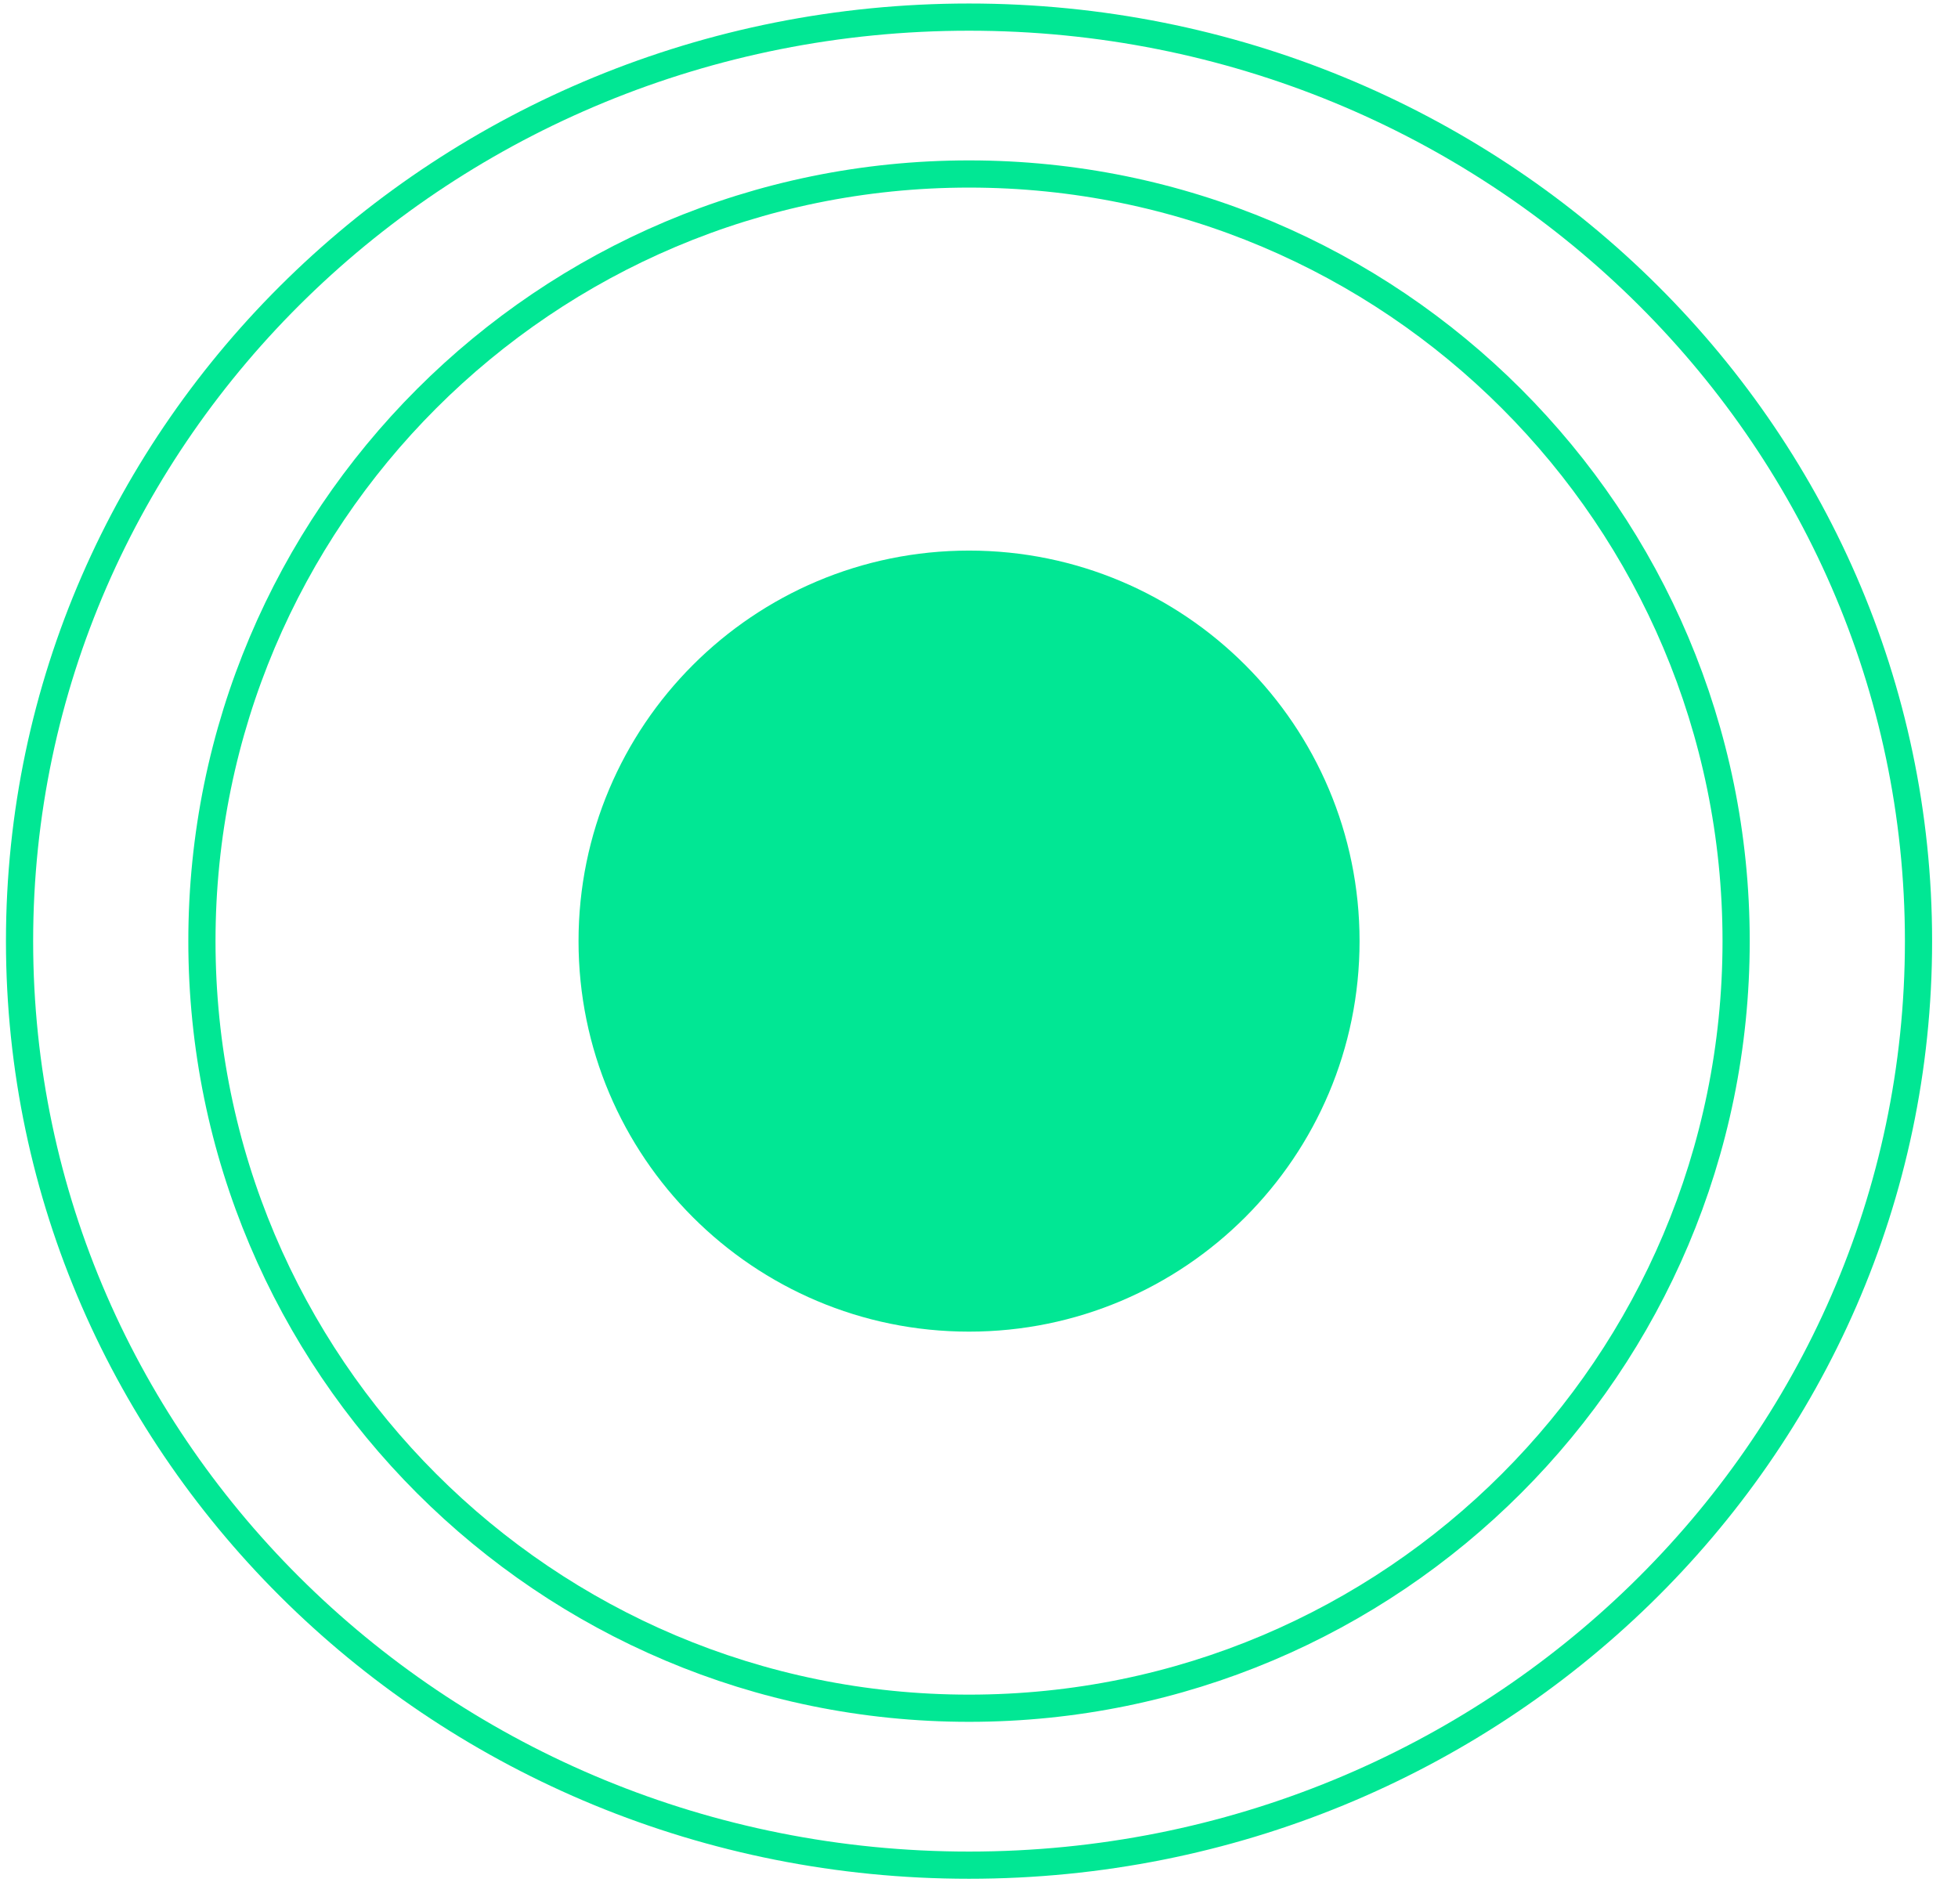
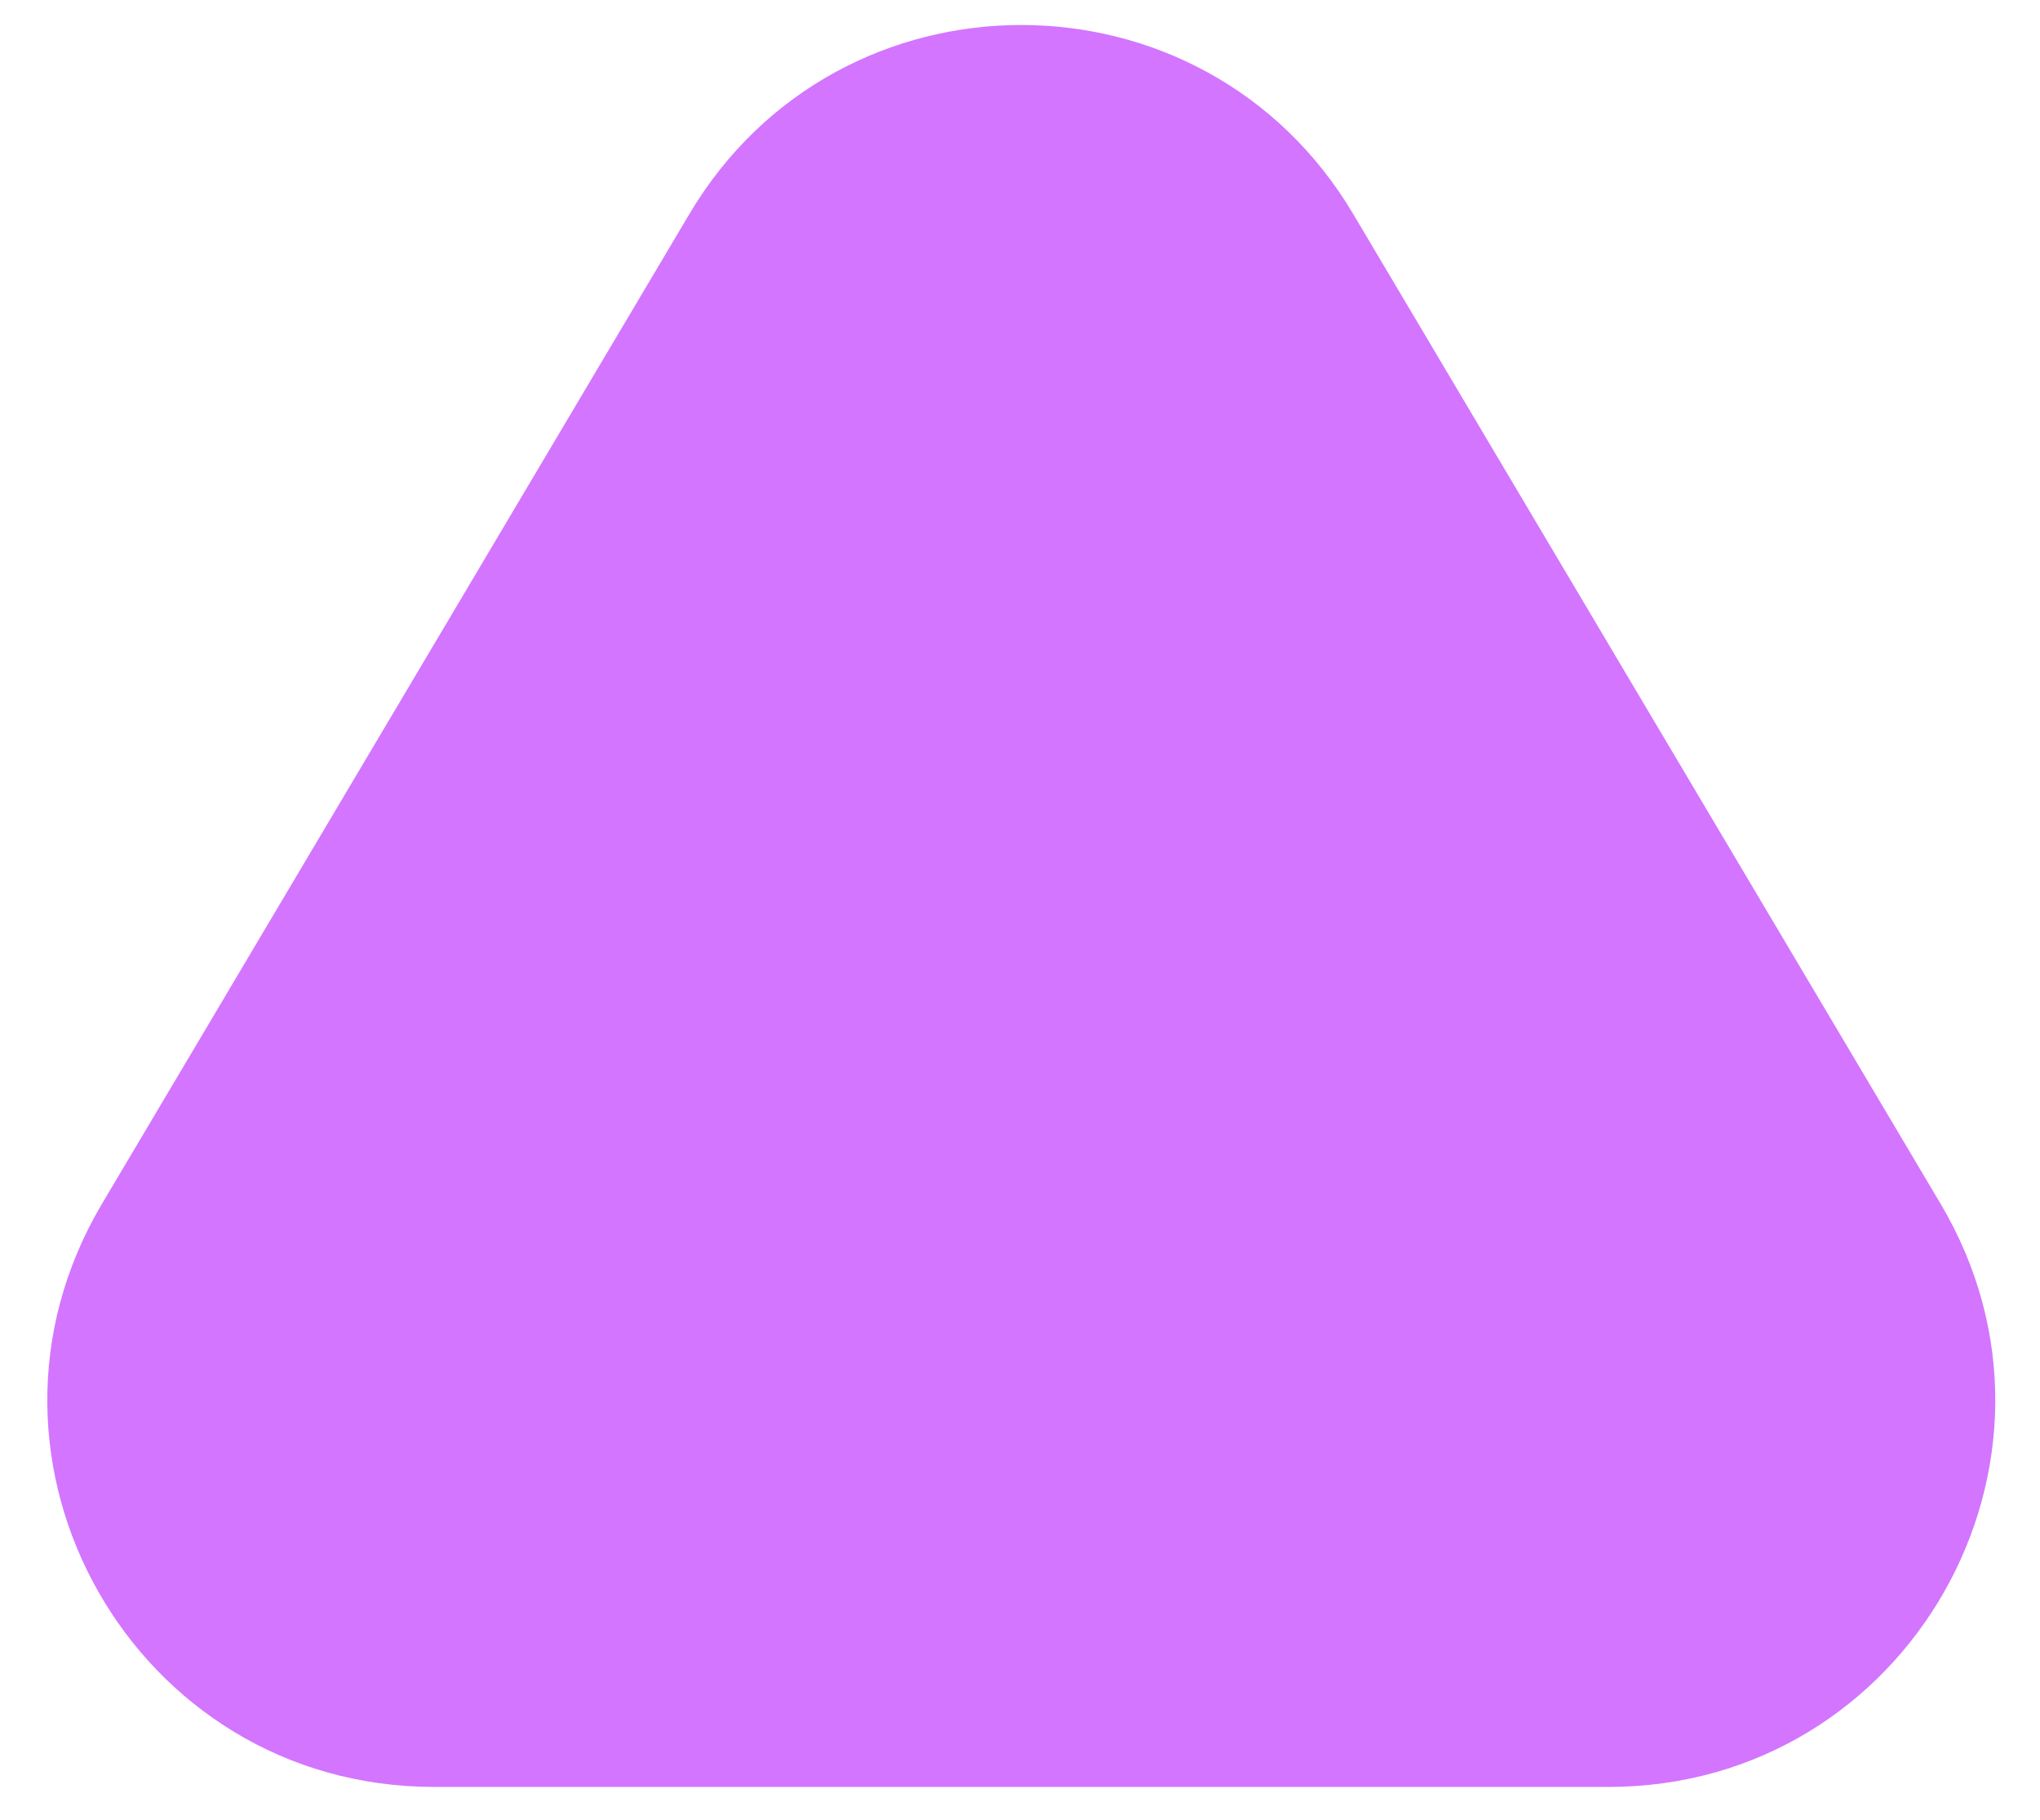
- <svg xmlns="http://www.w3.org/2000/svg" width="72" height="70" viewBox="0 0 72 70" fill="none">
-   <circle cx="35.634" cy="34.606" r="14.36" fill="#01E794" />
-   <circle cx="35.633" cy="34.606" r="28.208" stroke="#01E794" />
-   <path d="M70.548 34.607C70.548 53.36 54.929 68.585 35.633 68.585C16.338 68.585 0.719 53.36 0.719 34.607C0.719 15.854 16.338 0.629 35.633 0.629C54.929 0.629 70.548 15.854 70.548 34.607Z" stroke="#01E794" />
+ <svg xmlns="http://www.w3.org/2000/svg" width="37" height="33" viewBox="0 0 37 33" fill="none">
+   <path d="M12.504 3.88C15.216 -0.689 21.831 -0.689 24.543 3.88L35.198 21.831C37.967 26.498 34.604 32.404 29.178 32.404H7.869C2.442 32.404 -0.92 26.498 1.849 21.831L12.504 3.88Z" fill="#D375FF" />
</svg>
